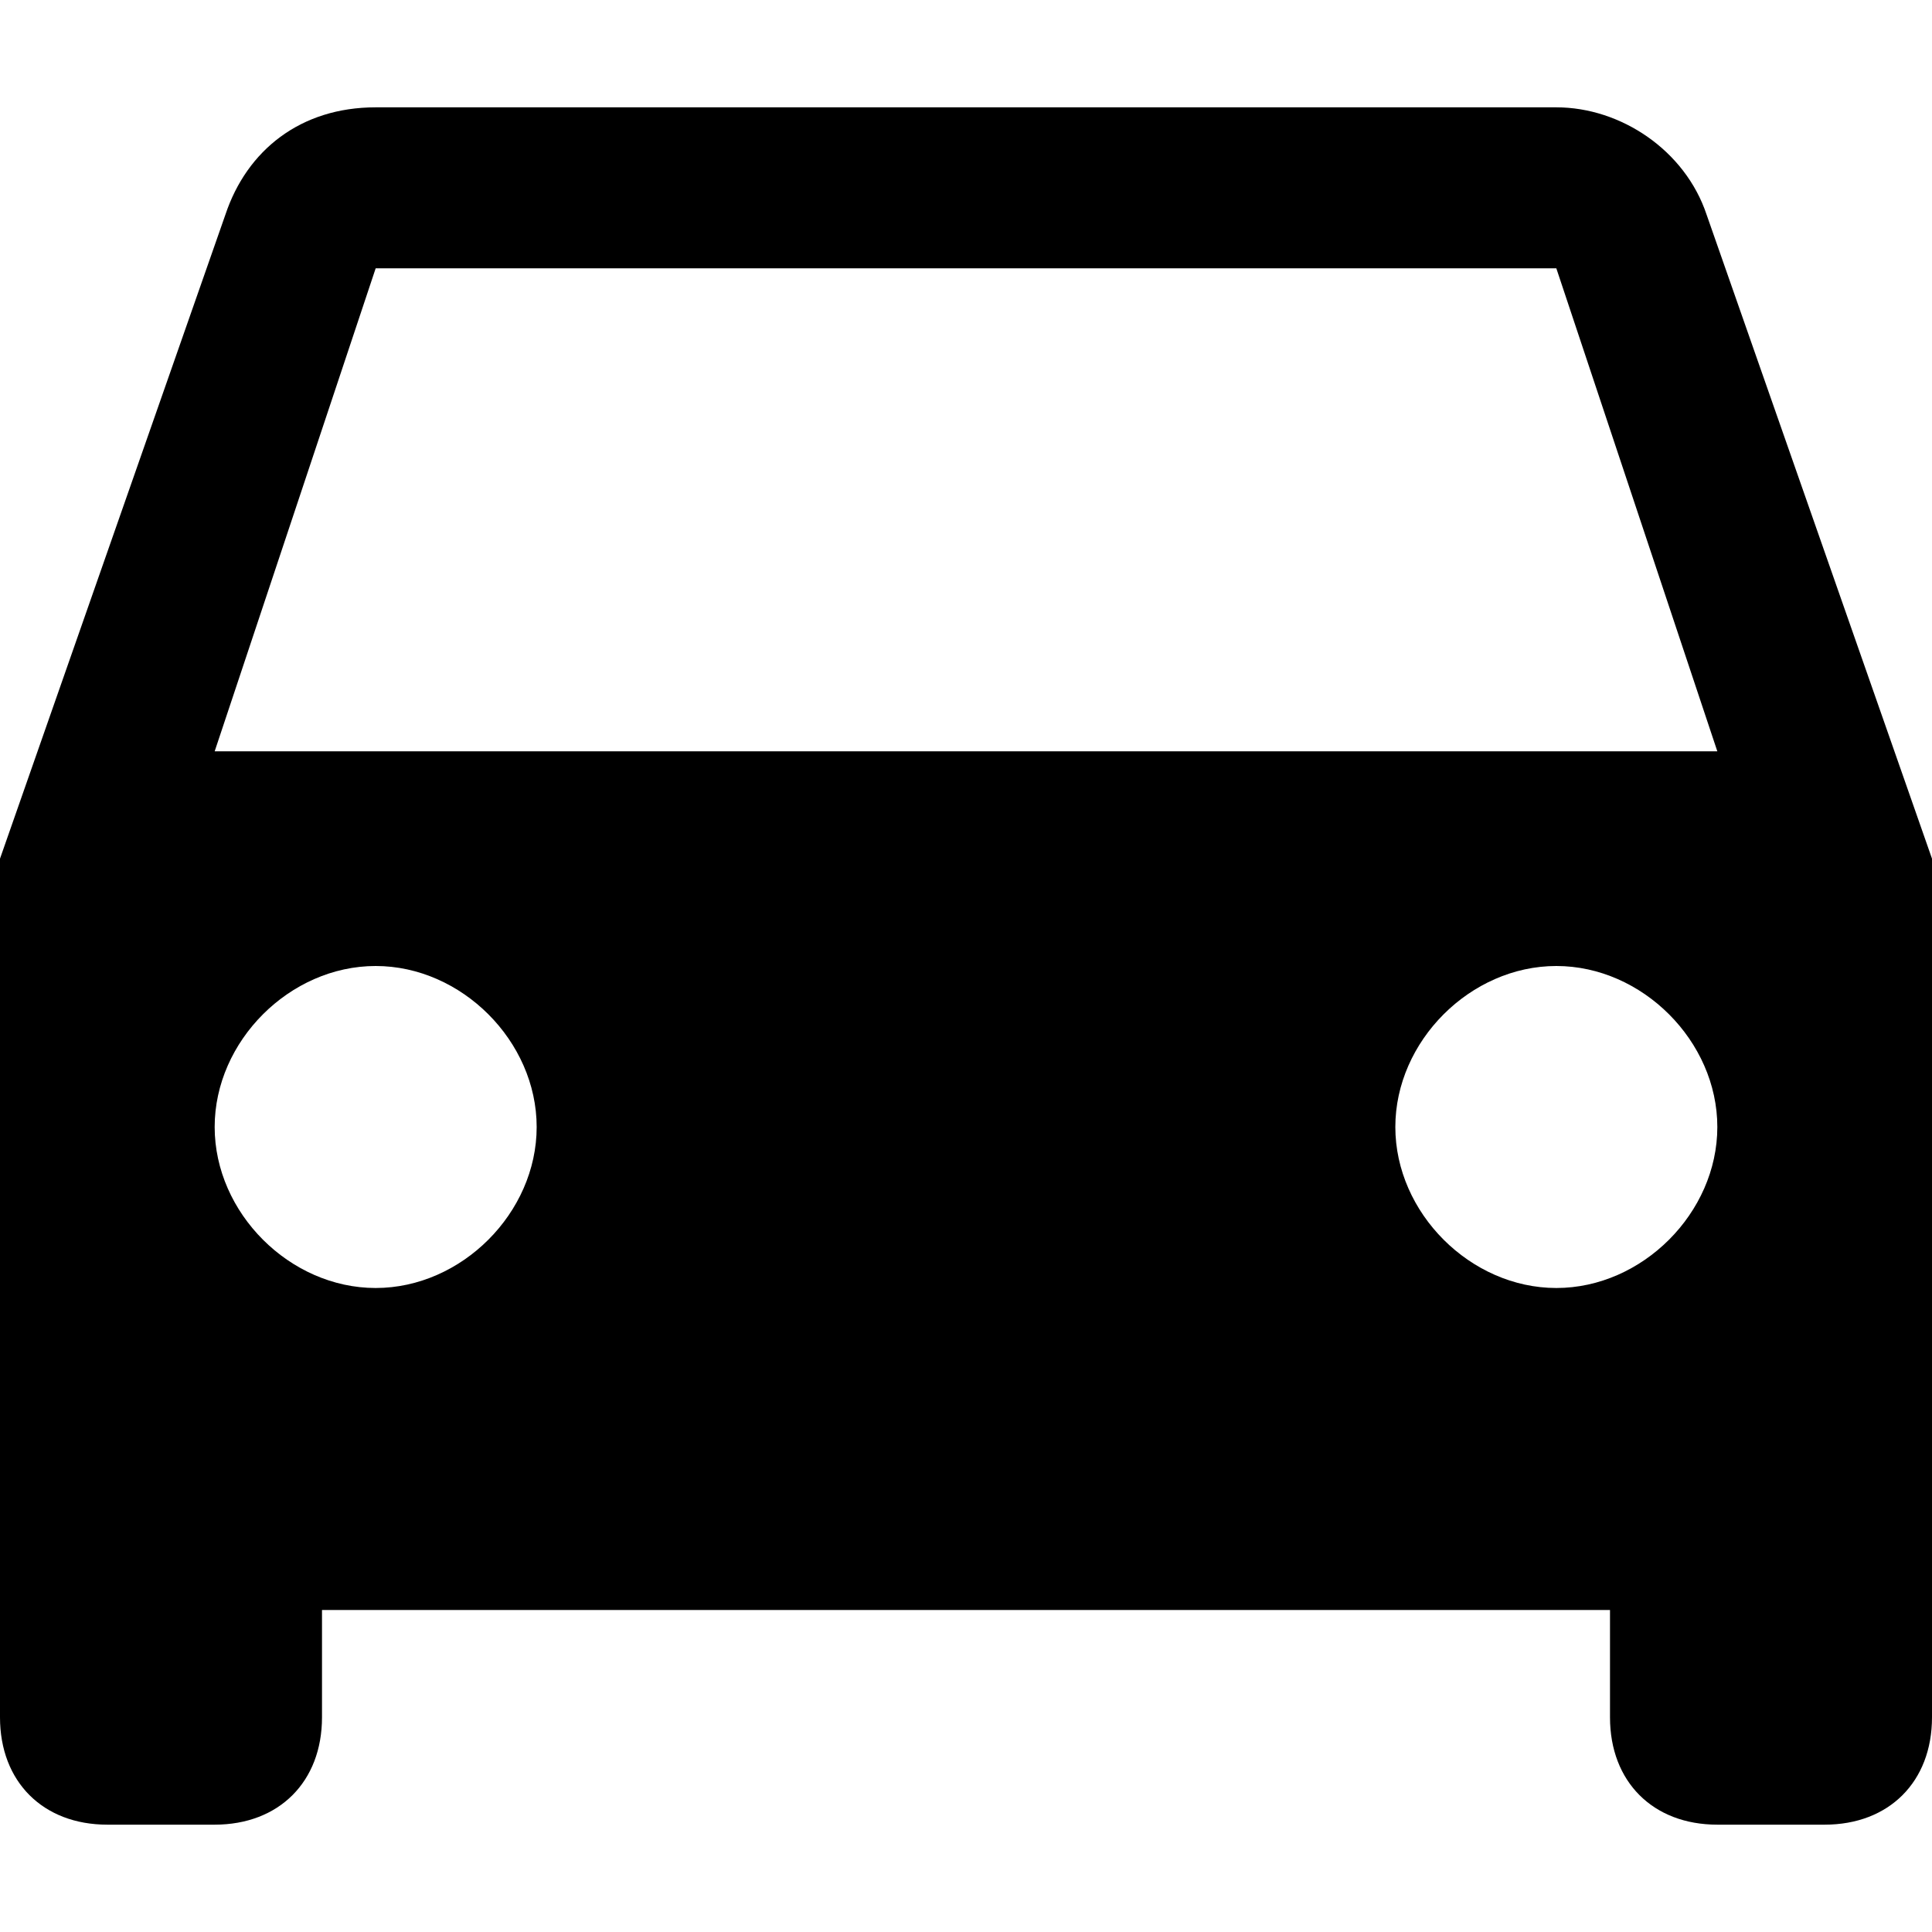
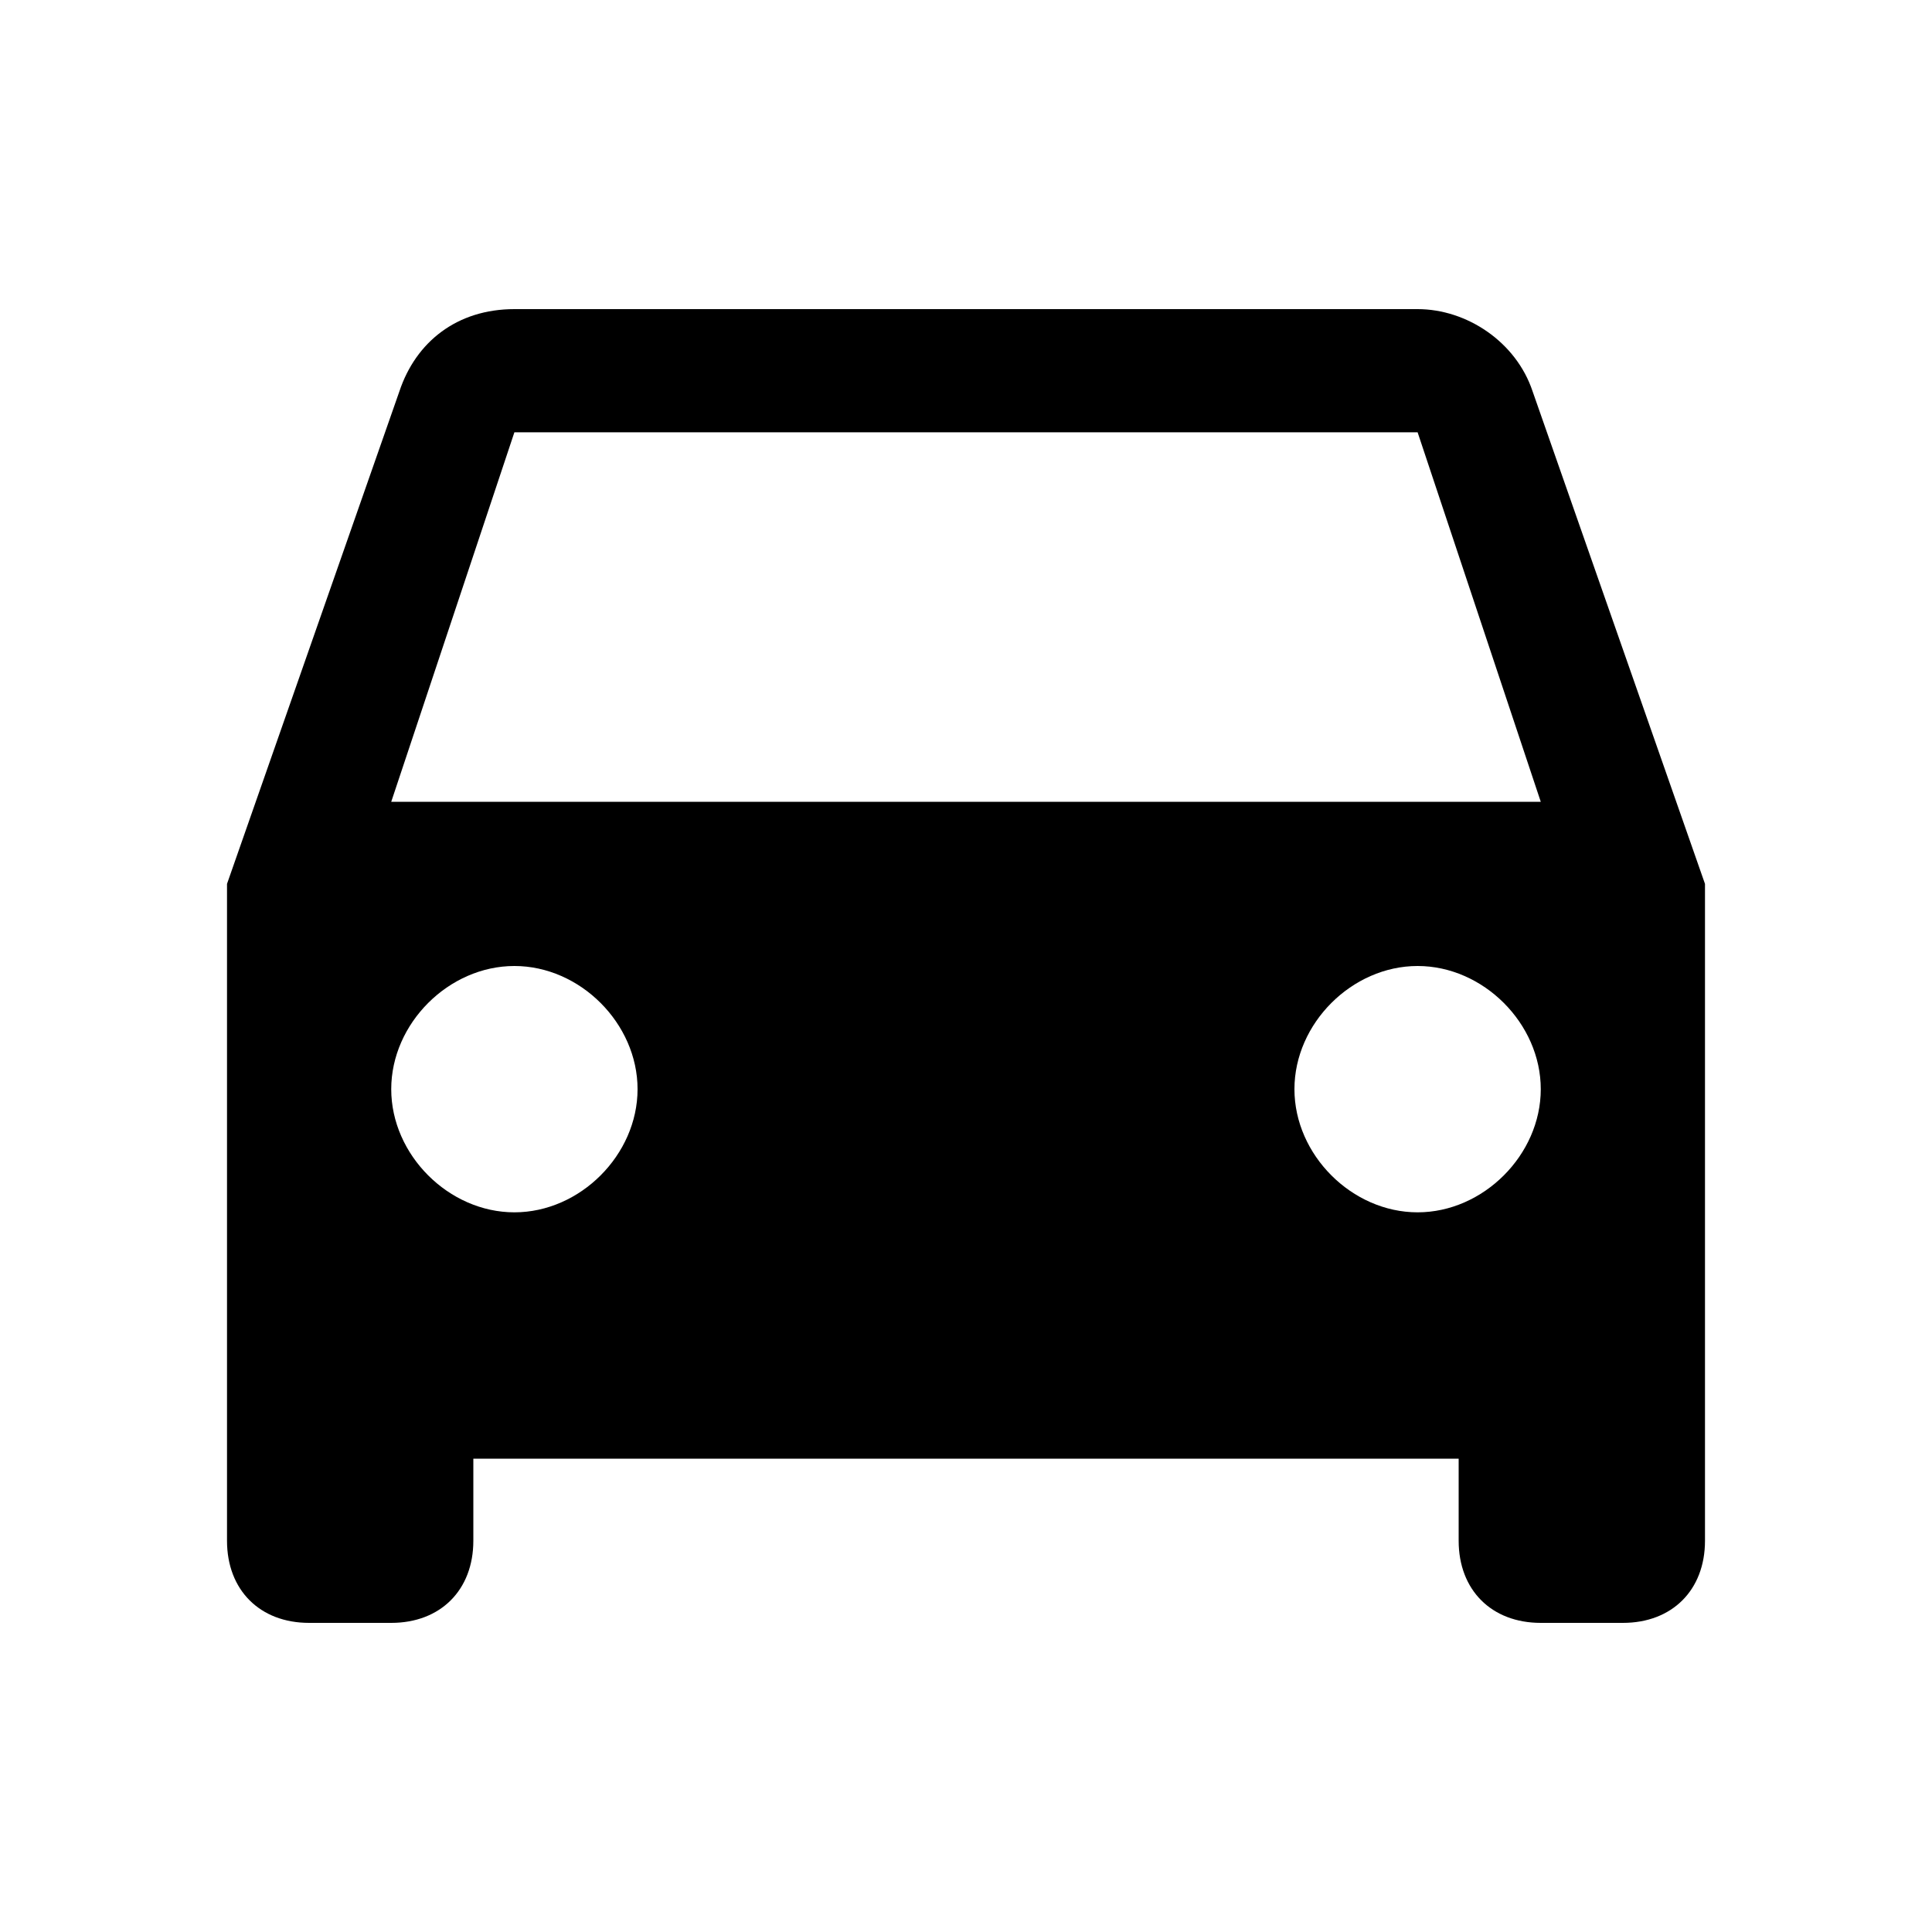
- <svg xmlns="http://www.w3.org/2000/svg" version="1.1" id="Capa_1" x="0px" y="0px" width="459px" height="459px" viewBox="0 0 459 459" style="enable-background:new 0 0 459 459;" xml:space="preserve">
-   <g>
+ <svg xmlns="http://www.w3.org/2000/svg" version="1.1" id="Capa_1" x="0px" y="0px" width="600" height="600" viewBox="0 0 600 600" xml:space="preserve">
+   <defs id="defs40" />
+   <g id="g5" transform="translate(70.5,70.5)">
    <g id="directions-car">
-       <path d="M405.45,51c-5.101-15.3-20.4-25.5-35.7-25.5H89.25c-17.85,0-30.6,10.2-35.7,25.5L0,204v204c0,15.3,10.2,25.5,25.5,25.5H51    c15.3,0,25.5-10.2,25.5-25.5v-25.5h306V408c0,15.3,10.2,25.5,25.5,25.5h25.5c15.3,0,25.5-10.2,25.5-25.5V204L405.45,51z     M89.25,306C68.85,306,51,288.15,51,267.75s17.85-38.25,38.25-38.25s38.25,17.85,38.25,38.25S109.65,306,89.25,306z M369.75,306    c-20.4,0-38.25-17.85-38.25-38.25s17.85-38.25,38.25-38.25S408,247.35,408,267.75S390.15,306,369.75,306z M51,178.5L89.25,63.75    h280.5L408,178.5H51z" />
+       <path d="M 405.45,51 C 400.349,35.7 385.05,25.5 369.75,25.5 H 89.25 C 71.4,25.5 58.65,35.7 53.55,51 L 0,204 v 204 c 0,15.3 10.2,25.5 25.5,25.5 H 51 c 15.3,0 25.5,-10.2 25.5,-25.5 v -25.5 h 306 V 408 c 0,15.3 10.2,25.5 25.5,25.5 h 25.5 c 15.3,0 25.5,-10.2 25.5,-25.5 V 204 Z M 89.25,306 C 68.85,306 51,288.15 51,267.75 c 0,-20.4 17.85,-38.25 38.25,-38.25 20.4,0 38.25,17.85 38.25,38.25 0,20.4 -17.85,38.25 -38.25,38.25 z m 280.5,0 c -20.4,0 -38.25,-17.85 -38.25,-38.25 0,-20.4 17.85,-38.25 38.25,-38.25 20.4,0 38.25,17.85 38.25,38.25 0,20.4 -17.85,38.25 -38.25,38.25 z M 51,178.5 89.25,63.75 h 280.5 L 408,178.5 Z" id="path2" />
    </g>
  </g>
-   <g>
+   <g id="g7" transform="translate(0,141)">
</g>
-   <g>
+   <g id="g9" transform="translate(0,141)">
</g>
-   <g>
+   <g id="g11" transform="translate(0,141)">
</g>
-   <g>
+   <g id="g13" transform="translate(0,141)">
</g>
-   <g>
+   <g id="g15" transform="translate(0,141)">
</g>
-   <g>
+   <g id="g17" transform="translate(0,141)">
</g>
-   <g>
+   <g id="g19" transform="translate(0,141)">
</g>
-   <g>
+   <g id="g21" transform="translate(0,141)">
</g>
-   <g>
+   <g id="g23" transform="translate(0,141)">
</g>
-   <g>
+   <g id="g25" transform="translate(0,141)">
</g>
-   <g>
+   <g id="g27" transform="translate(0,141)">
</g>
-   <g>
+   <g id="g29" transform="translate(0,141)">
</g>
-   <g>
+   <g id="g31" transform="translate(0,141)">
</g>
-   <g>
+   <g id="g33" transform="translate(0,141)">
</g>
-   <g>
+   <g id="g35" transform="translate(0,141)">
</g>
</svg>
